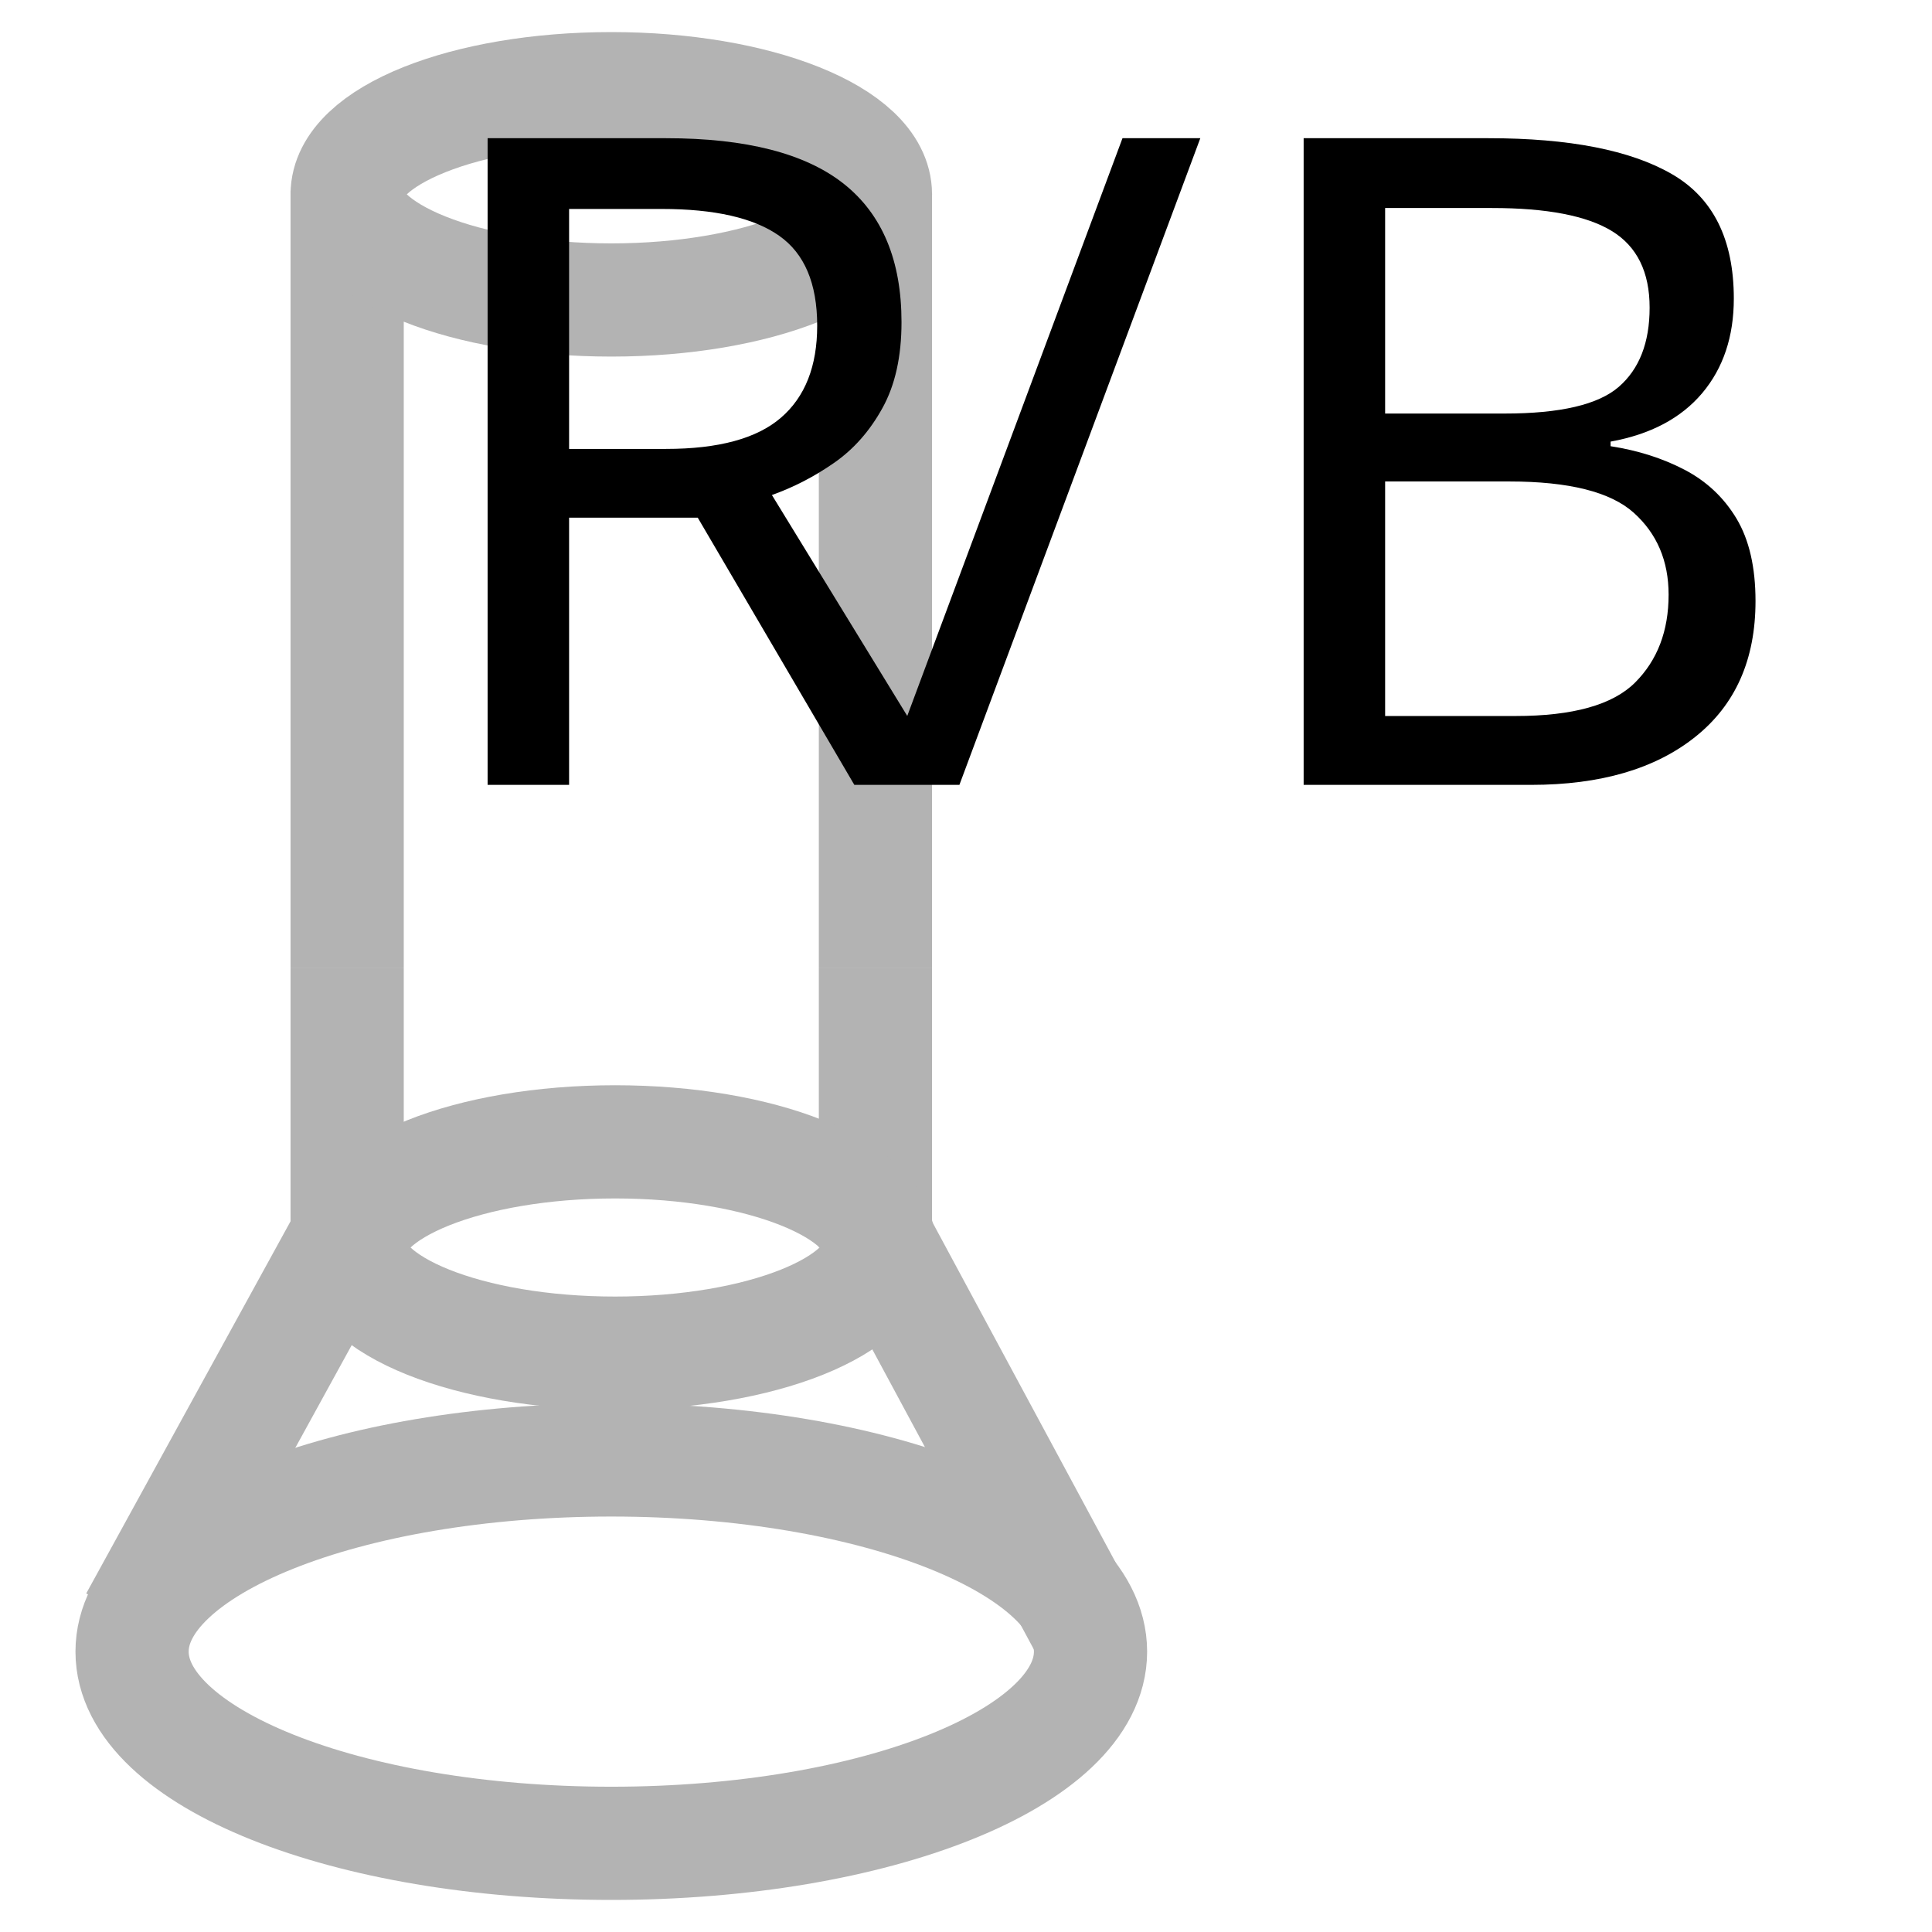
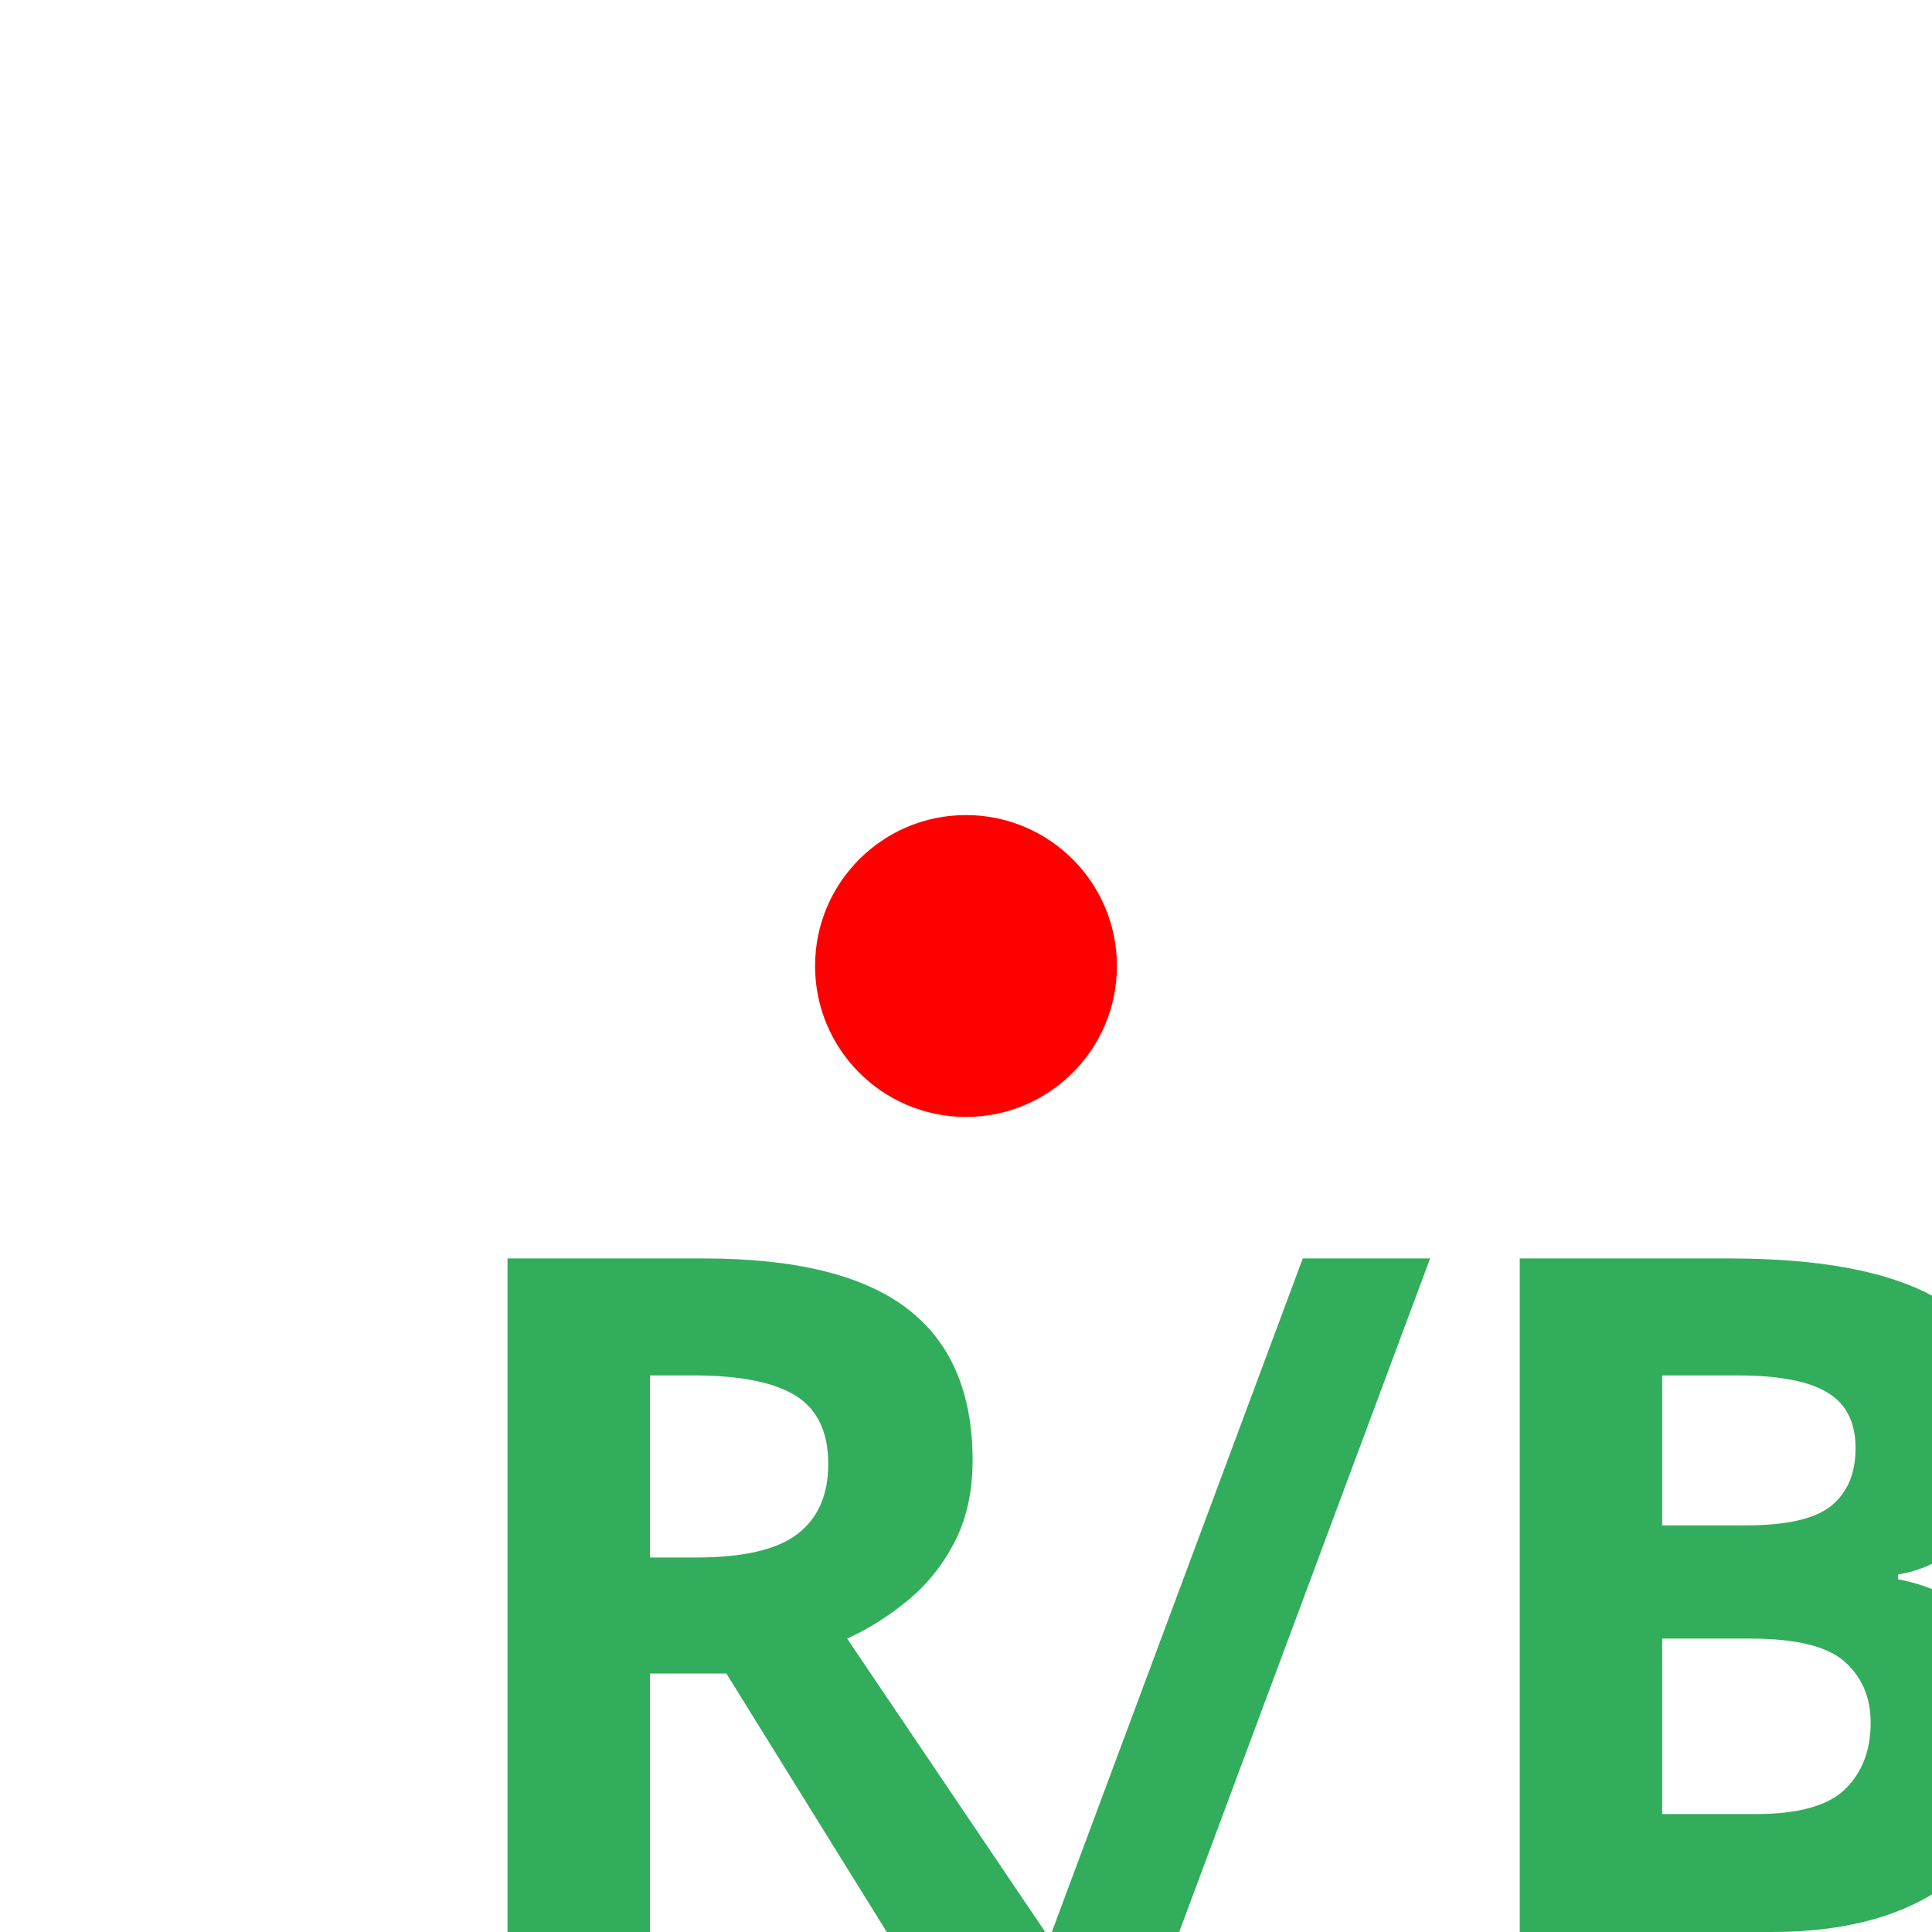
- <svg xmlns="http://www.w3.org/2000/svg" id="_レイヤー_1" data-name="レイヤー 1" viewBox="0 0 256 256">
-   <defs>
-     <style>
-       .cls-1 {
-         fill: none;
-         stroke: #b3b3b3;
-         stroke-miterlimit: 10;
-         stroke-width: 15px;
-       }
- 
-       .cls-2 {
-         letter-spacing: -.1em;
-       }
- 
-       .cls-3 {
-         font-family: Swiss721BT-Black, 'Swis721 Blk BT';
-         font-size: 120px;
-       }
-     </style>
-   </defs>
-   <g>
-     <line class="cls-1" x1="46" y1="128.3" x2="46" y2="165.3" />
-     <line class="cls-1" x1="116" y1="128.3" x2="116" y2="165.3" />
-     <ellipse class="cls-1" cx="81.5" cy="165.3" rx="35" ry="14" />
-     <line class="cls-1" x1="46" y1="25.25" x2="46" y2="128.3" />
-     <line class="cls-1" x1="116" y1="25.61" x2="116" y2="128.3" />
-     <line class="cls-1" x1="46" y1="163.75" x2="18" y2="214.75" />
-     <line class="cls-1" x1="116" y1="163.75" x2="144" y2="215.75" />
-     <ellipse class="cls-1" cx="81" cy="25.75" rx="35" ry="14" />
-     <ellipse class="cls-1" cx="81" cy="218.85" rx="63.5" ry="25.4" />
+ <svg xmlns="http://www.w3.org/2000/svg" width="100%" height="100%" viewBox="0 0 128 128" version="1.1" xml:space="preserve" style="fill-rule:evenodd;clip-rule:evenodd;stroke-linejoin:round;stroke-miterlimit:2;">
+   <g transform="matrix(1,0,0,1,-534,-356)">
+     <g id="IsPileDiaSpacingRatioVisible" transform="matrix(1,0,0,1,534,534)">
+       <rect x="0" y="-178" width="128" height="128" style="fill:none;" />
+       <clipPath id="_clip1">
+         <rect x="0" y="-178" width="128" height="128" />
+       </clipPath>
+       <g clip-path="url(#_clip1)">
+         <g transform="matrix(0.553852,0,0,0.553852,29.54246,-156.4842)">
+           <circle cx="62.214" cy="76.707" r="18.055" style="fill:rgb(255,0,0);" />
+         </g>
+         <g transform="matrix(1,0,0,1,-1144.833,-182)">
+           <g transform="matrix(62.5,0,0,62.5,1272.833,132)">
+                     </g>
+           <text x="1172.833px" y="132px" style="font-family:'AdobeGothicStd-Bold', 'Adobe Gothic Std', sans-serif;font-weight:700;font-size:62.5px;fill:rgb(50,173,91);">R/B</text>
+         </g>
+       </g>
+     </g>
  </g>
-   <text class="cls-3" transform="translate(52.97 104)">
-     <tspan class="cls-2" x="0" y="0">R/</tspan>
-     <tspan x="108.13" y="0">B</tspan>
-   </text>
</svg>
